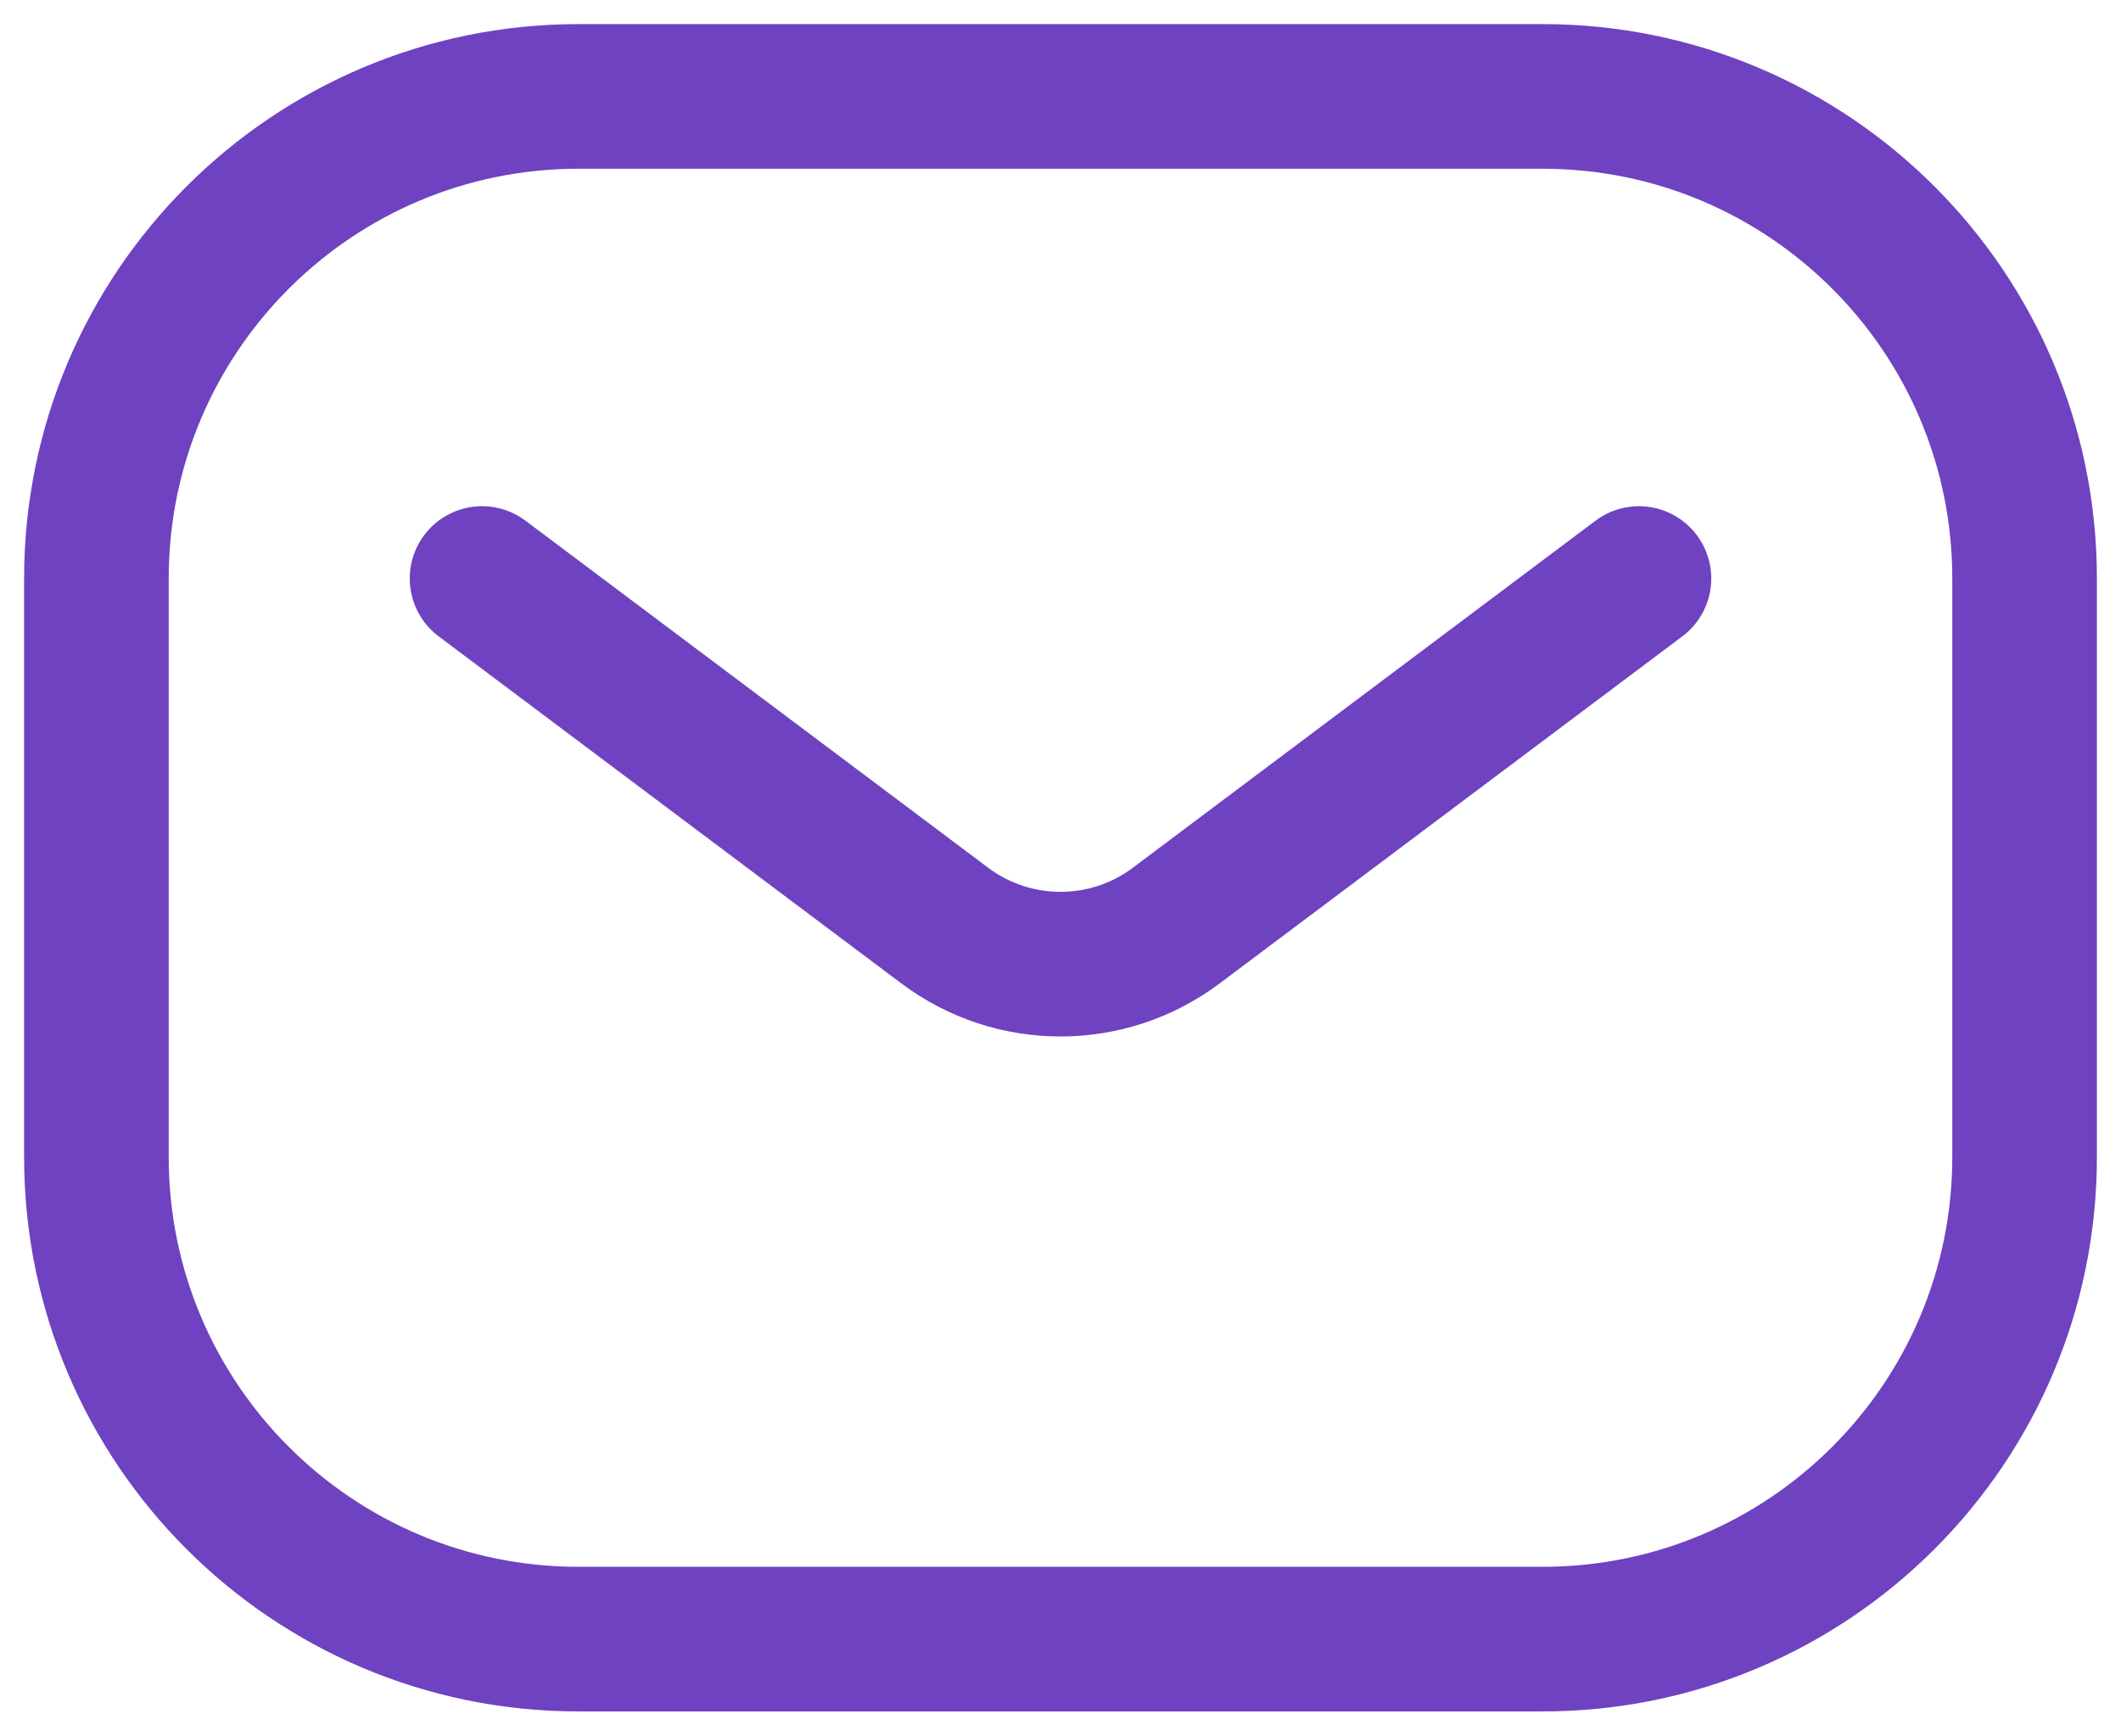
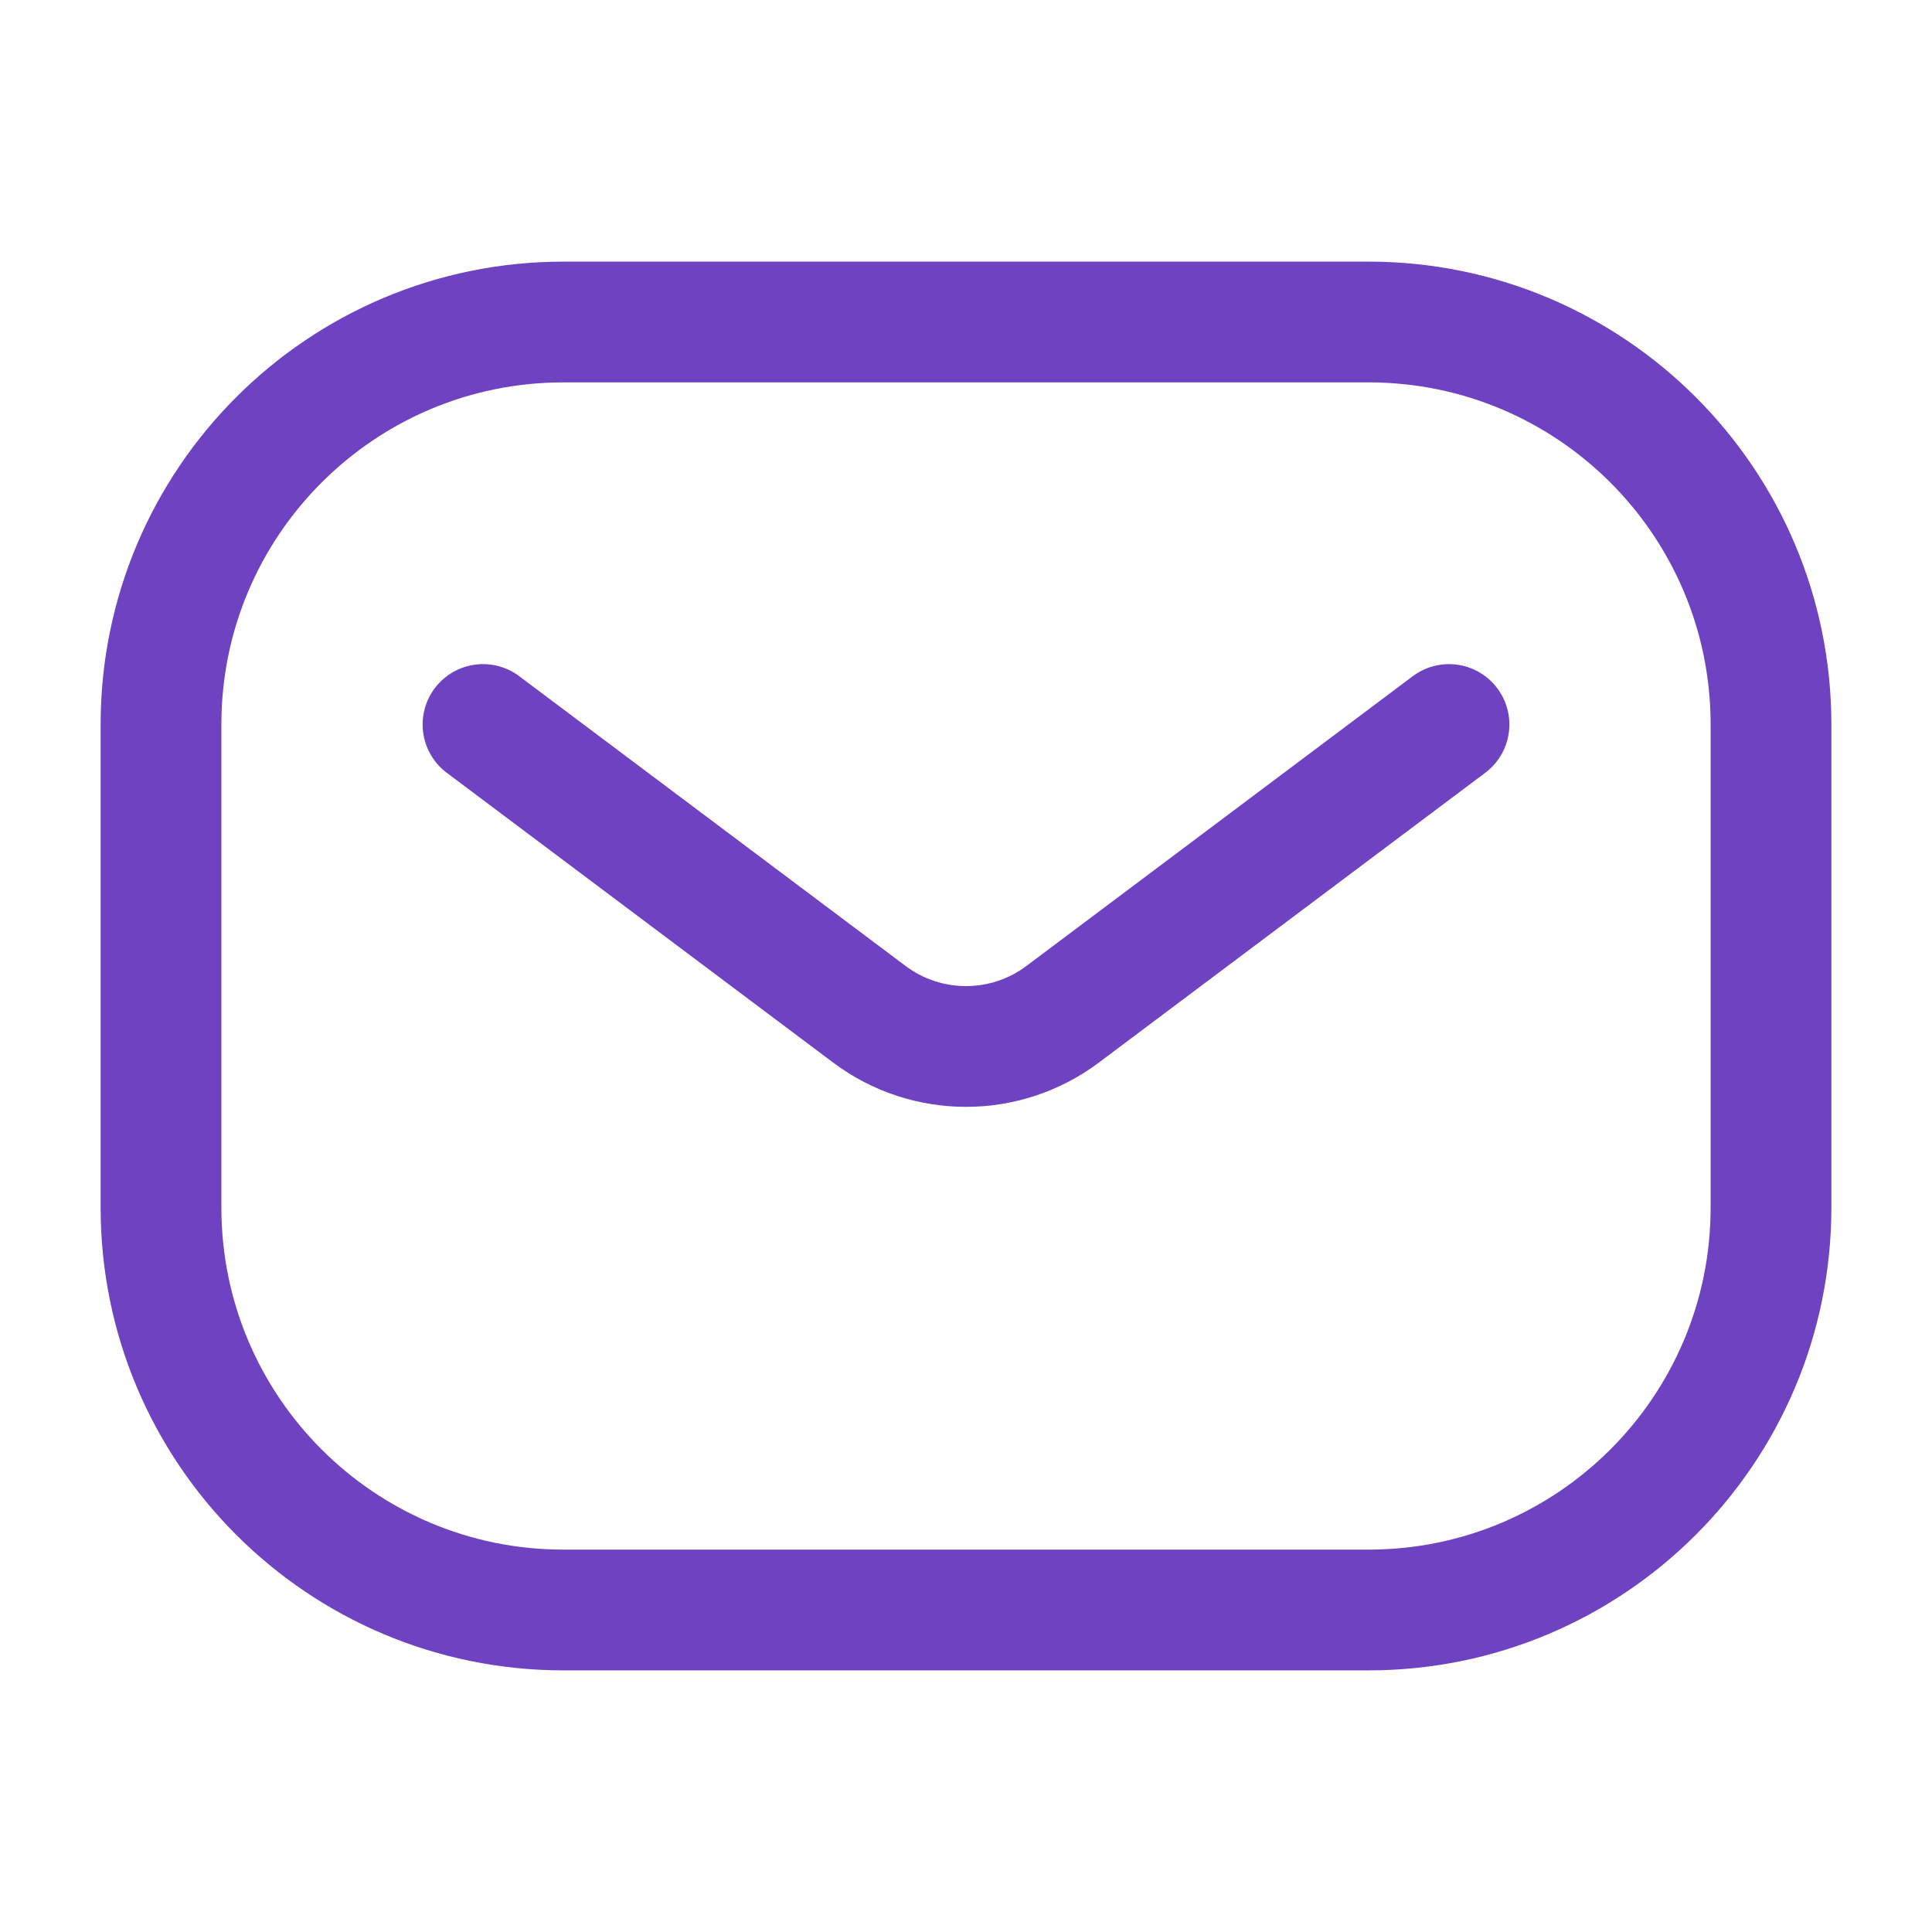
- <svg xmlns="http://www.w3.org/2000/svg" width="22" height="18" viewBox="0 0 22 18" fill="none">
-   <rect x="1" y="1" width="20" height="16" rx="5" stroke="#6F42C1" stroke-width="1.5" />
-   <path d="M5 6L9.8 9.6C10.511 10.133 11.489 10.133 12.2 9.6L17 6" stroke="#6F42C1" stroke-width="1.5" stroke-linecap="round" stroke-linejoin="round" />
+ <svg xmlns="http://www.w3.org/2000/svg" width="24" height="24" viewBox="0 0 24 24" fill="none">
+   <rect x="2" y="4" width="20" height="16" rx="5" stroke="#6F42C1" stroke-width="1.5" />
+   <path d="M6 9L10.8 12.6C11.511 13.133 12.489 13.133 13.2 12.6L18 9" stroke="#6F42C1" stroke-width="1.5" stroke-linecap="round" stroke-linejoin="round" />
</svg>
